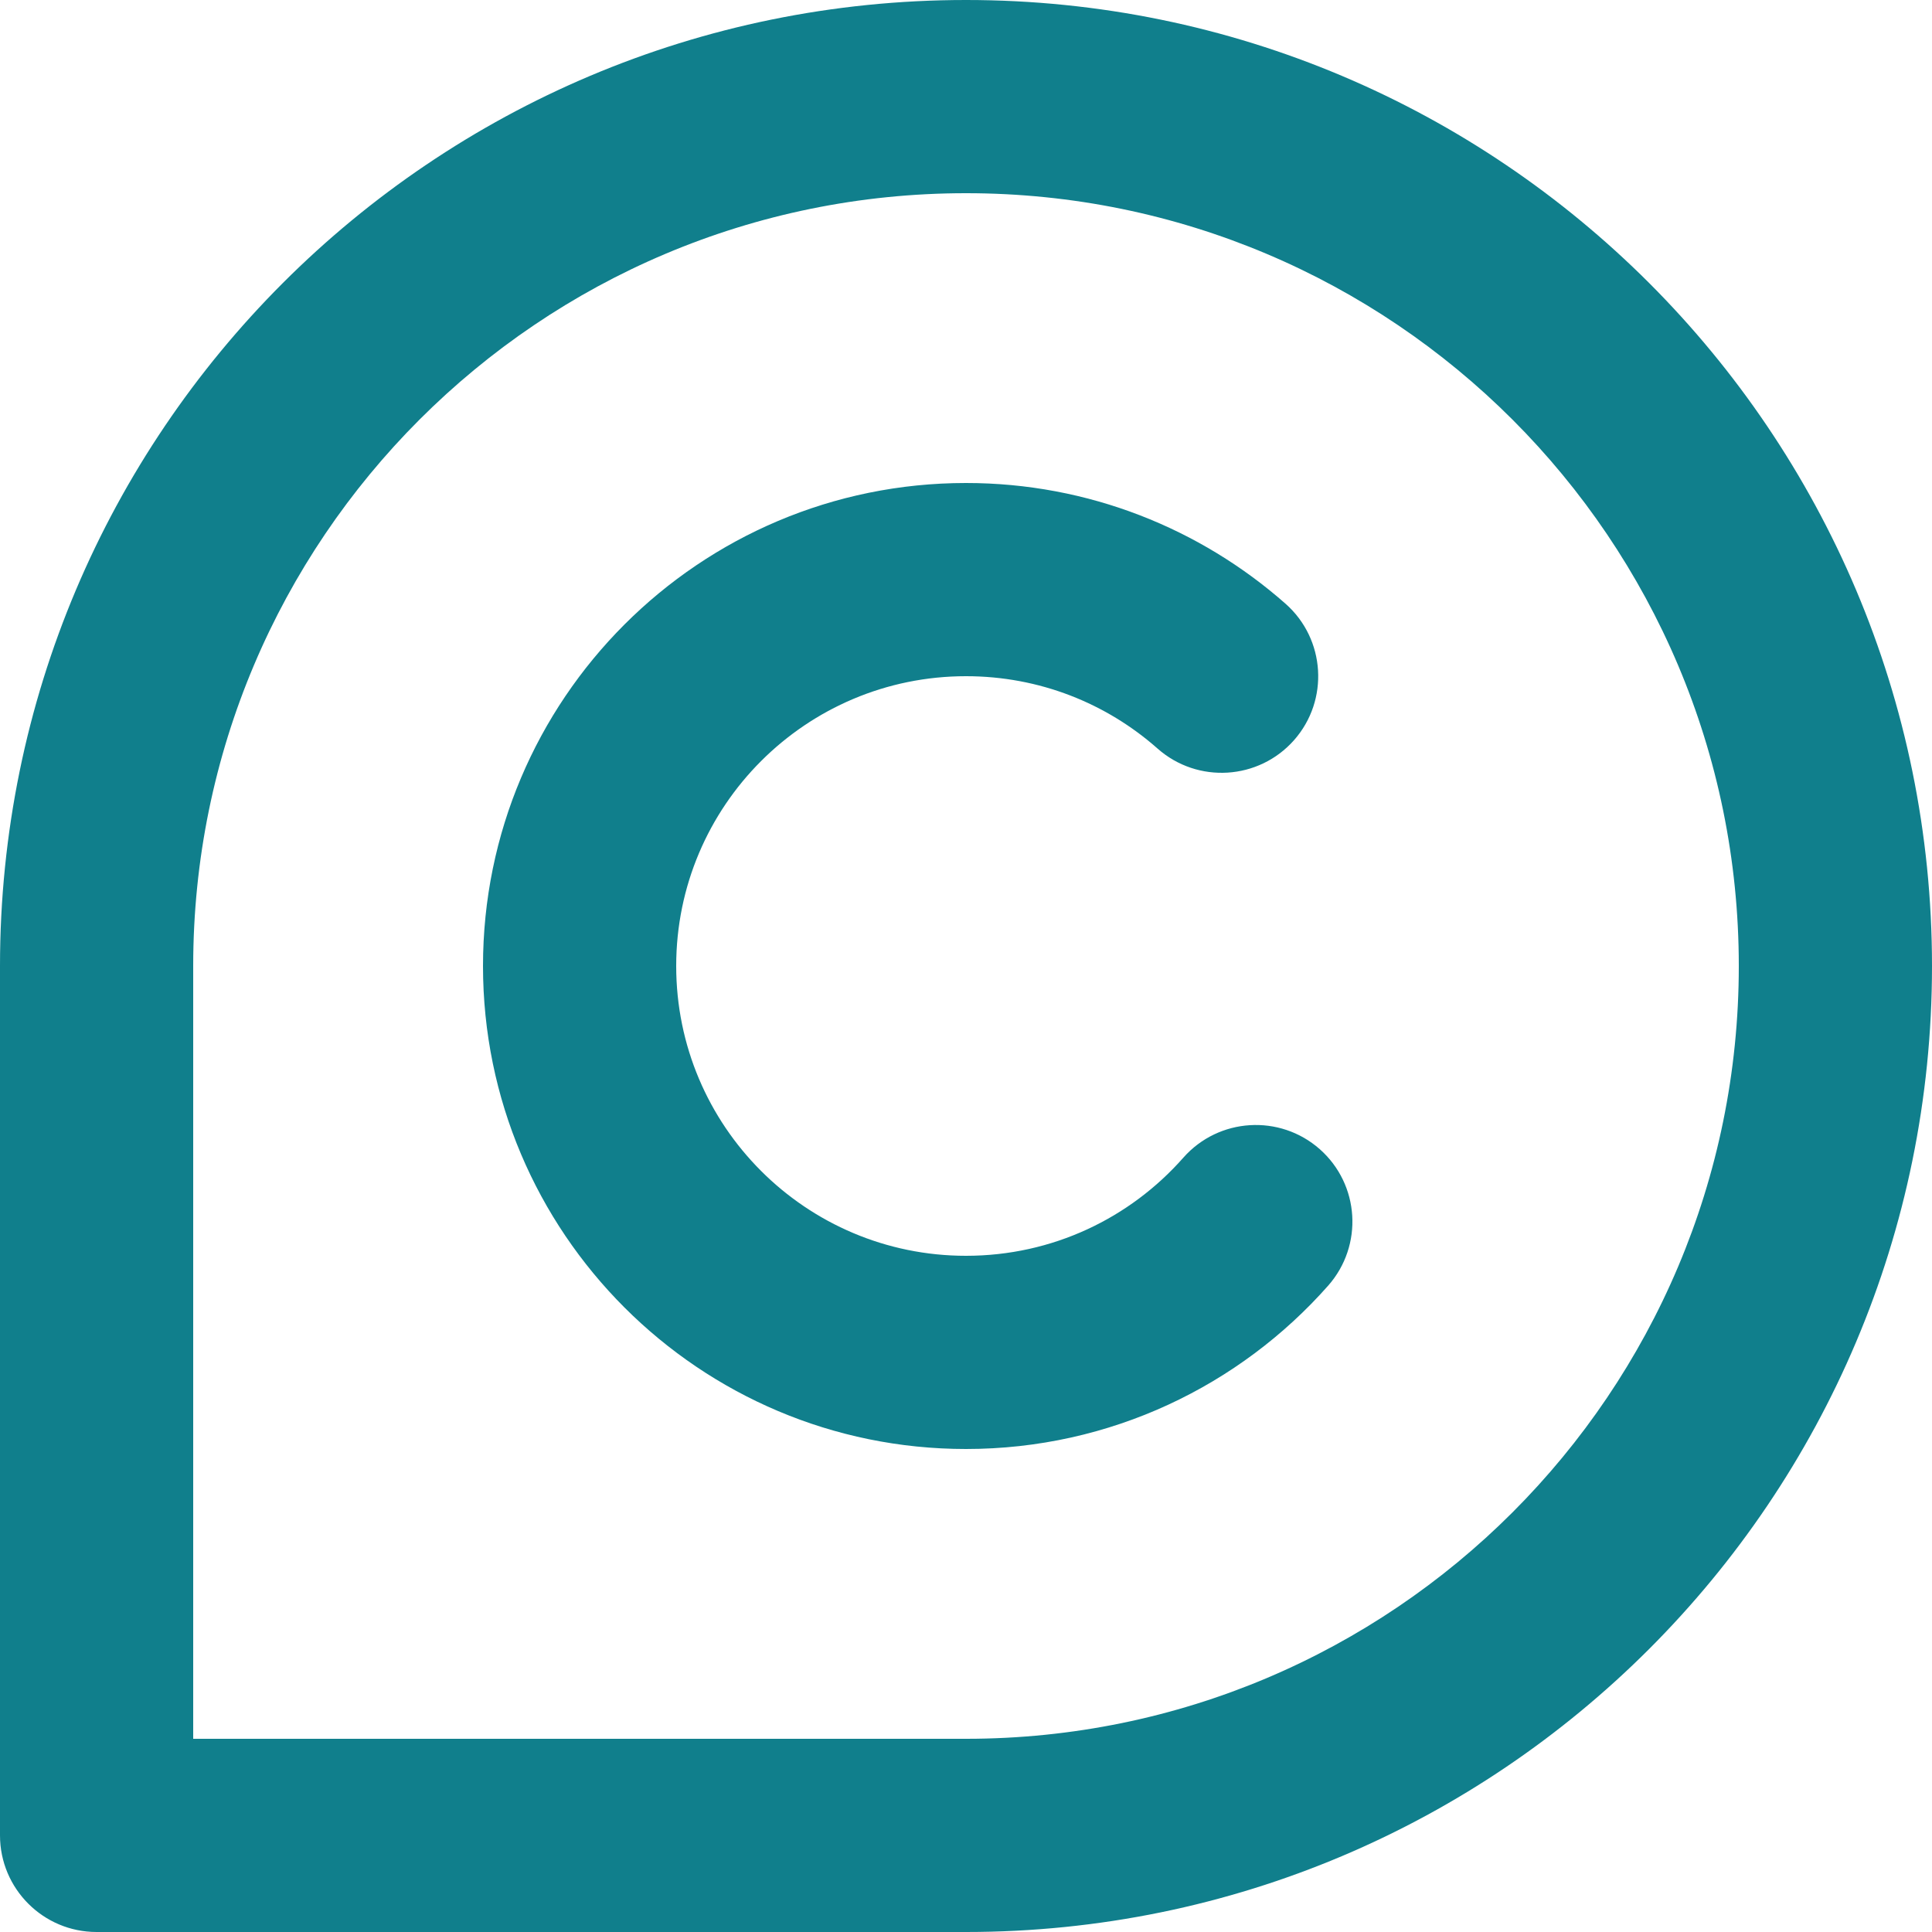
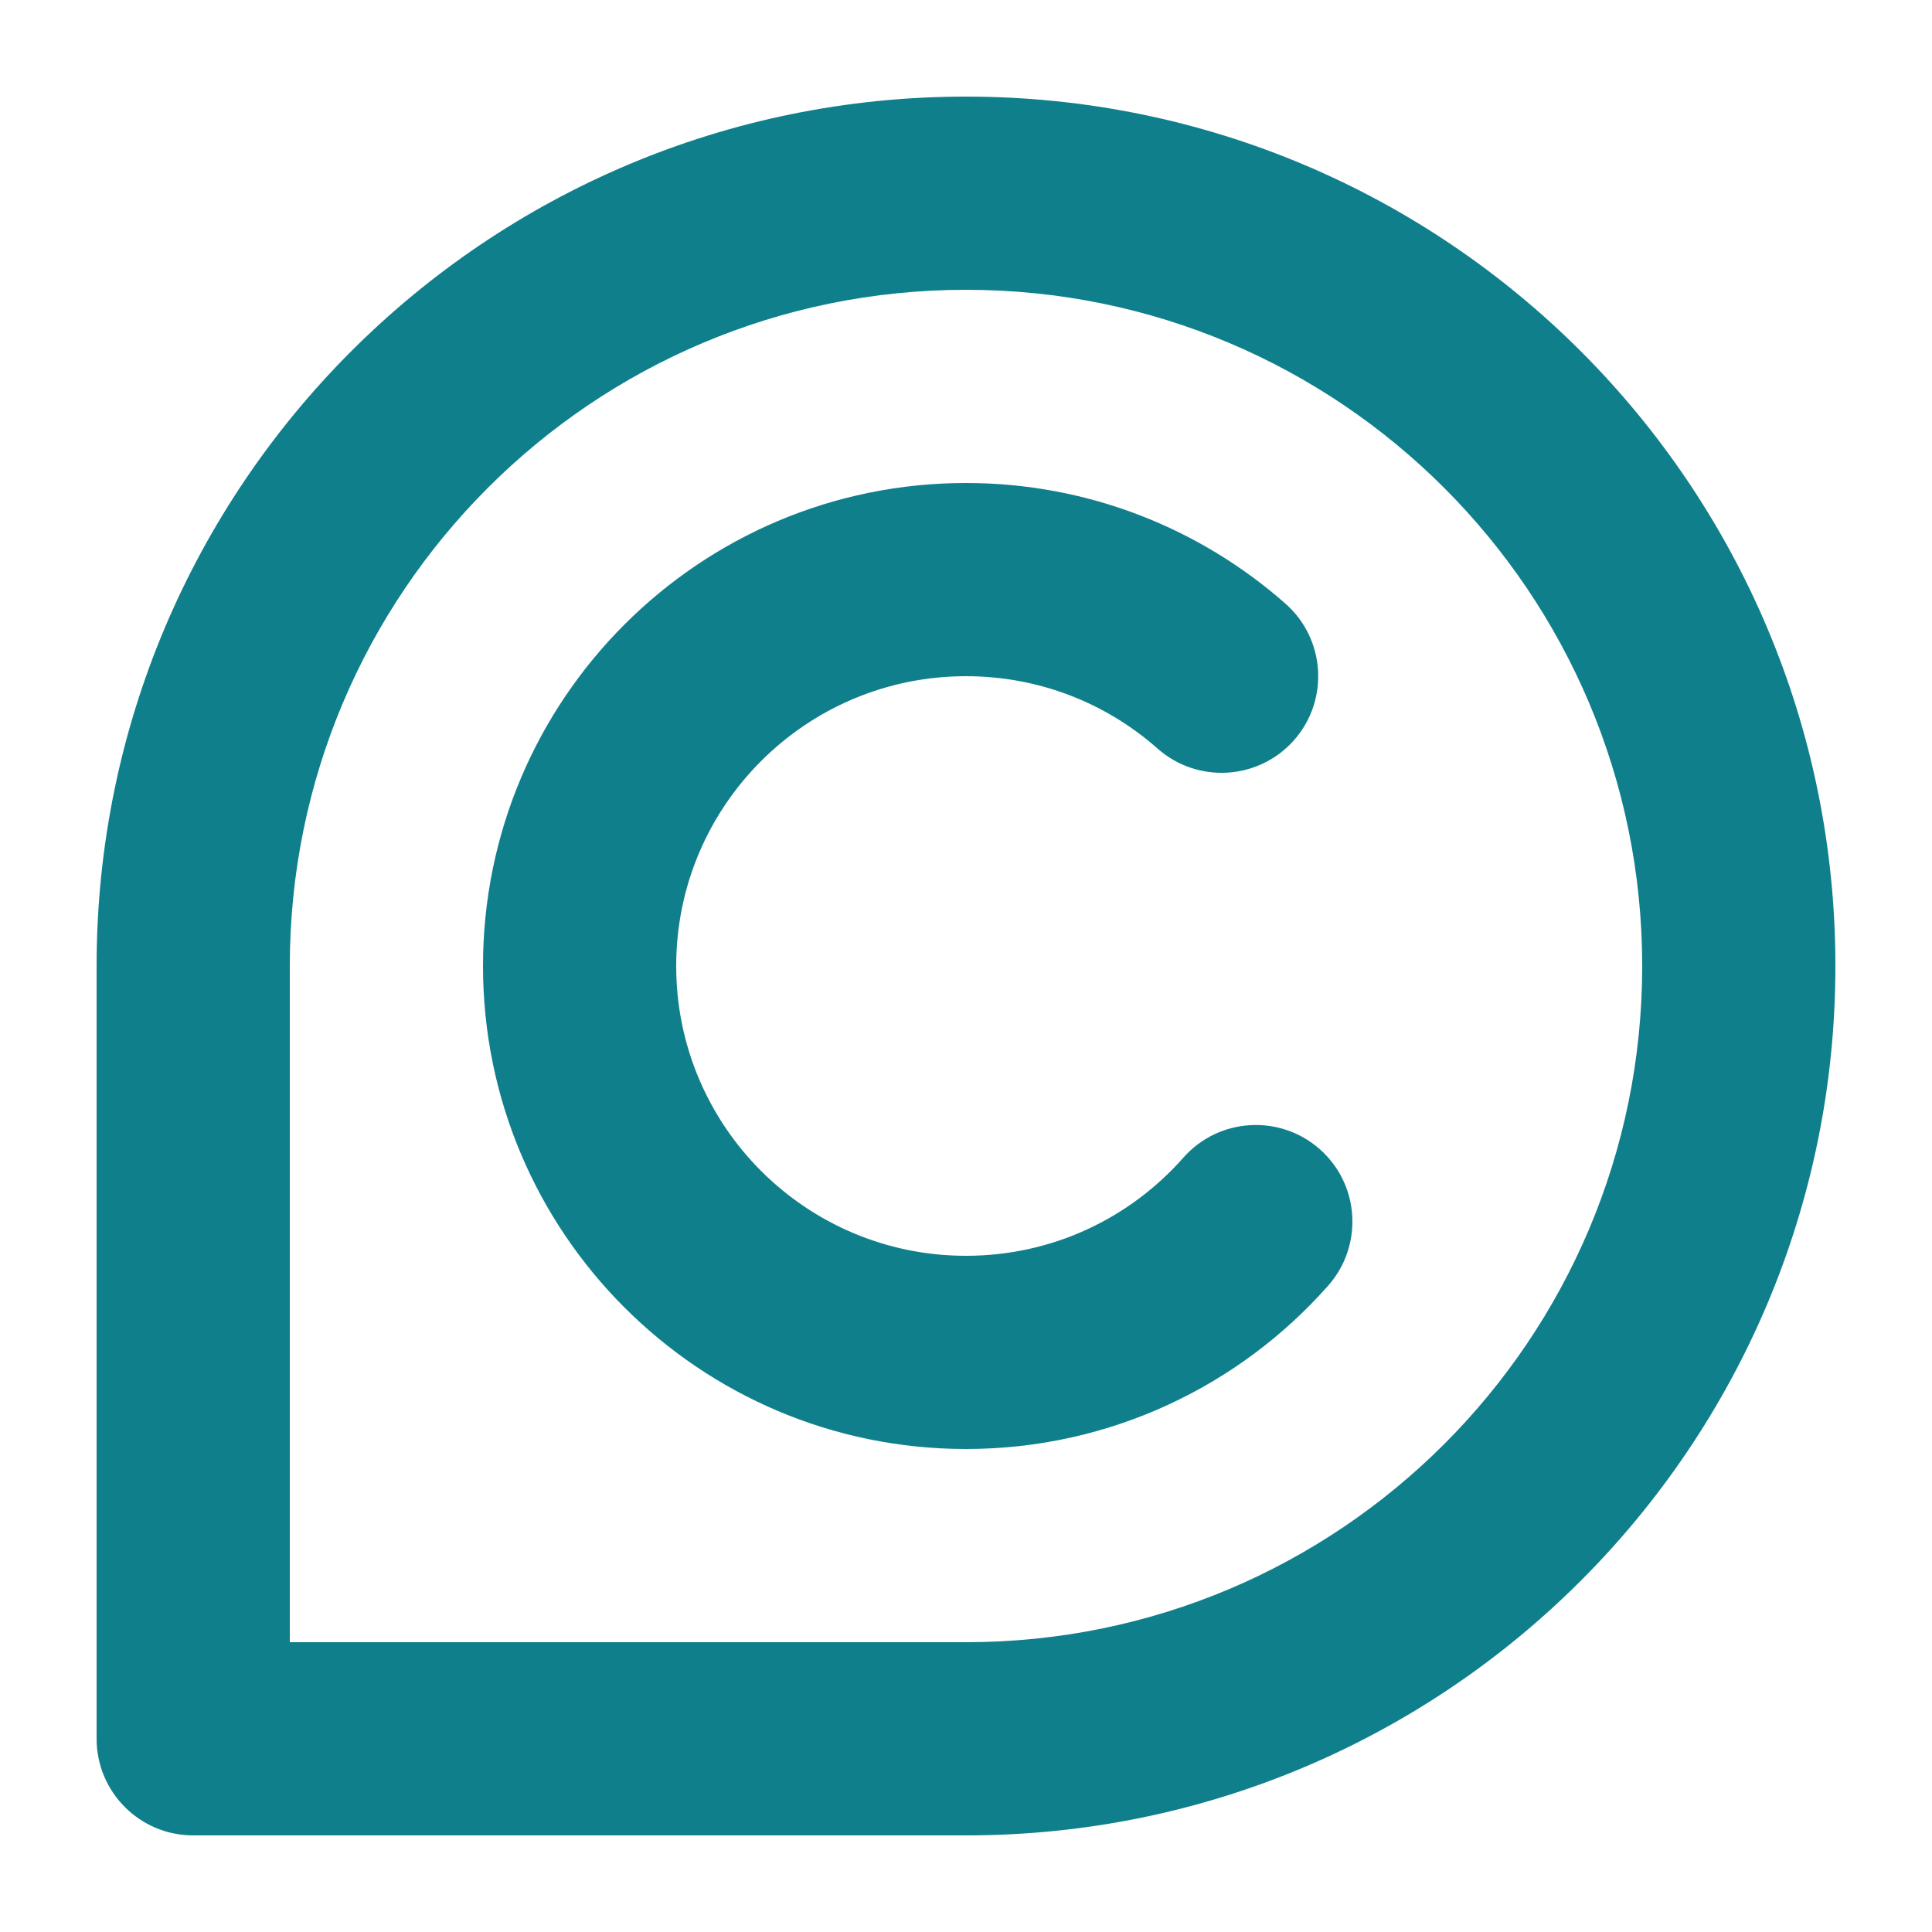
<svg xmlns="http://www.w3.org/2000/svg" width="20" height="20" viewBox="0 0 20 20" fill="none">
-   <path d="M7 10C7 8.343 8.343 7 10 7C10.761 7 11.455 7.282 11.984 7.75C12.398 8.115 13.03 8.076 13.396 7.662C13.761 7.248 13.722 6.616 13.308 6.25C12.427 5.473 11.267 5 10 5C7.239 5 5 7.239 5 10C5 12.761 7.239 15 10 15C11.493 15 12.835 14.344 13.75 13.308C14.115 12.893 14.076 12.262 13.662 11.896C13.248 11.531 12.616 11.57 12.25 11.984C11.699 12.609 10.896 13 10 13C8.343 13 7 11.657 7 10Z" fill="#107F8C" />
-   <path fill-rule="evenodd" clip-rule="evenodd" d="M10 0C4.477 0 0 4.477 0 10V19C0 19.552 0.448 20 1 20H10C15.523 20 20 15.523 20 10C20 4.477 15.523 0 10 0ZM2 10C2 5.582 5.582 2 10 2C14.418 2 18 5.582 18 10C18 14.418 14.418 18 10 18H2V10Z" fill="#107F8C" />
+   <path d="M10 7C8.343 7 7 8.343 7 10C7 11.657 8.343 13 10 13C10.896 13 11.699 12.609 12.25 11.984C12.616 11.57 13.248 11.531 13.662 11.896C14.076 12.262 14.115 12.893 13.75 13.308C12.835 14.344 11.493 15 10 15C7.239 15 5 12.761 5 10C5 7.239 7.239 5 10 5C11.267 5 12.427 5.473 13.308 6.25C13.722 6.616 13.761 7.248 13.396 7.662C13.03 8.076 12.398 8.115 11.984 7.75C11.455 7.282 10.761 7 10 7Z" fill="#107F8C" />
+   <path fill-rule="evenodd" clip-rule="evenodd" d="M10 1C5.029 1 1 5.029 1 10V18C1 18.552 1.448 19 2 19H10C14.971 19 19 14.971 19 10C19 5.029 14.971 1 10 1ZM3 10C3 6.134 6.134 3 10 3C13.866 3 17 6.134 17 10C17 13.866 13.866 17 10 17H3V10Z" fill="#107F8C" />
</svg>
